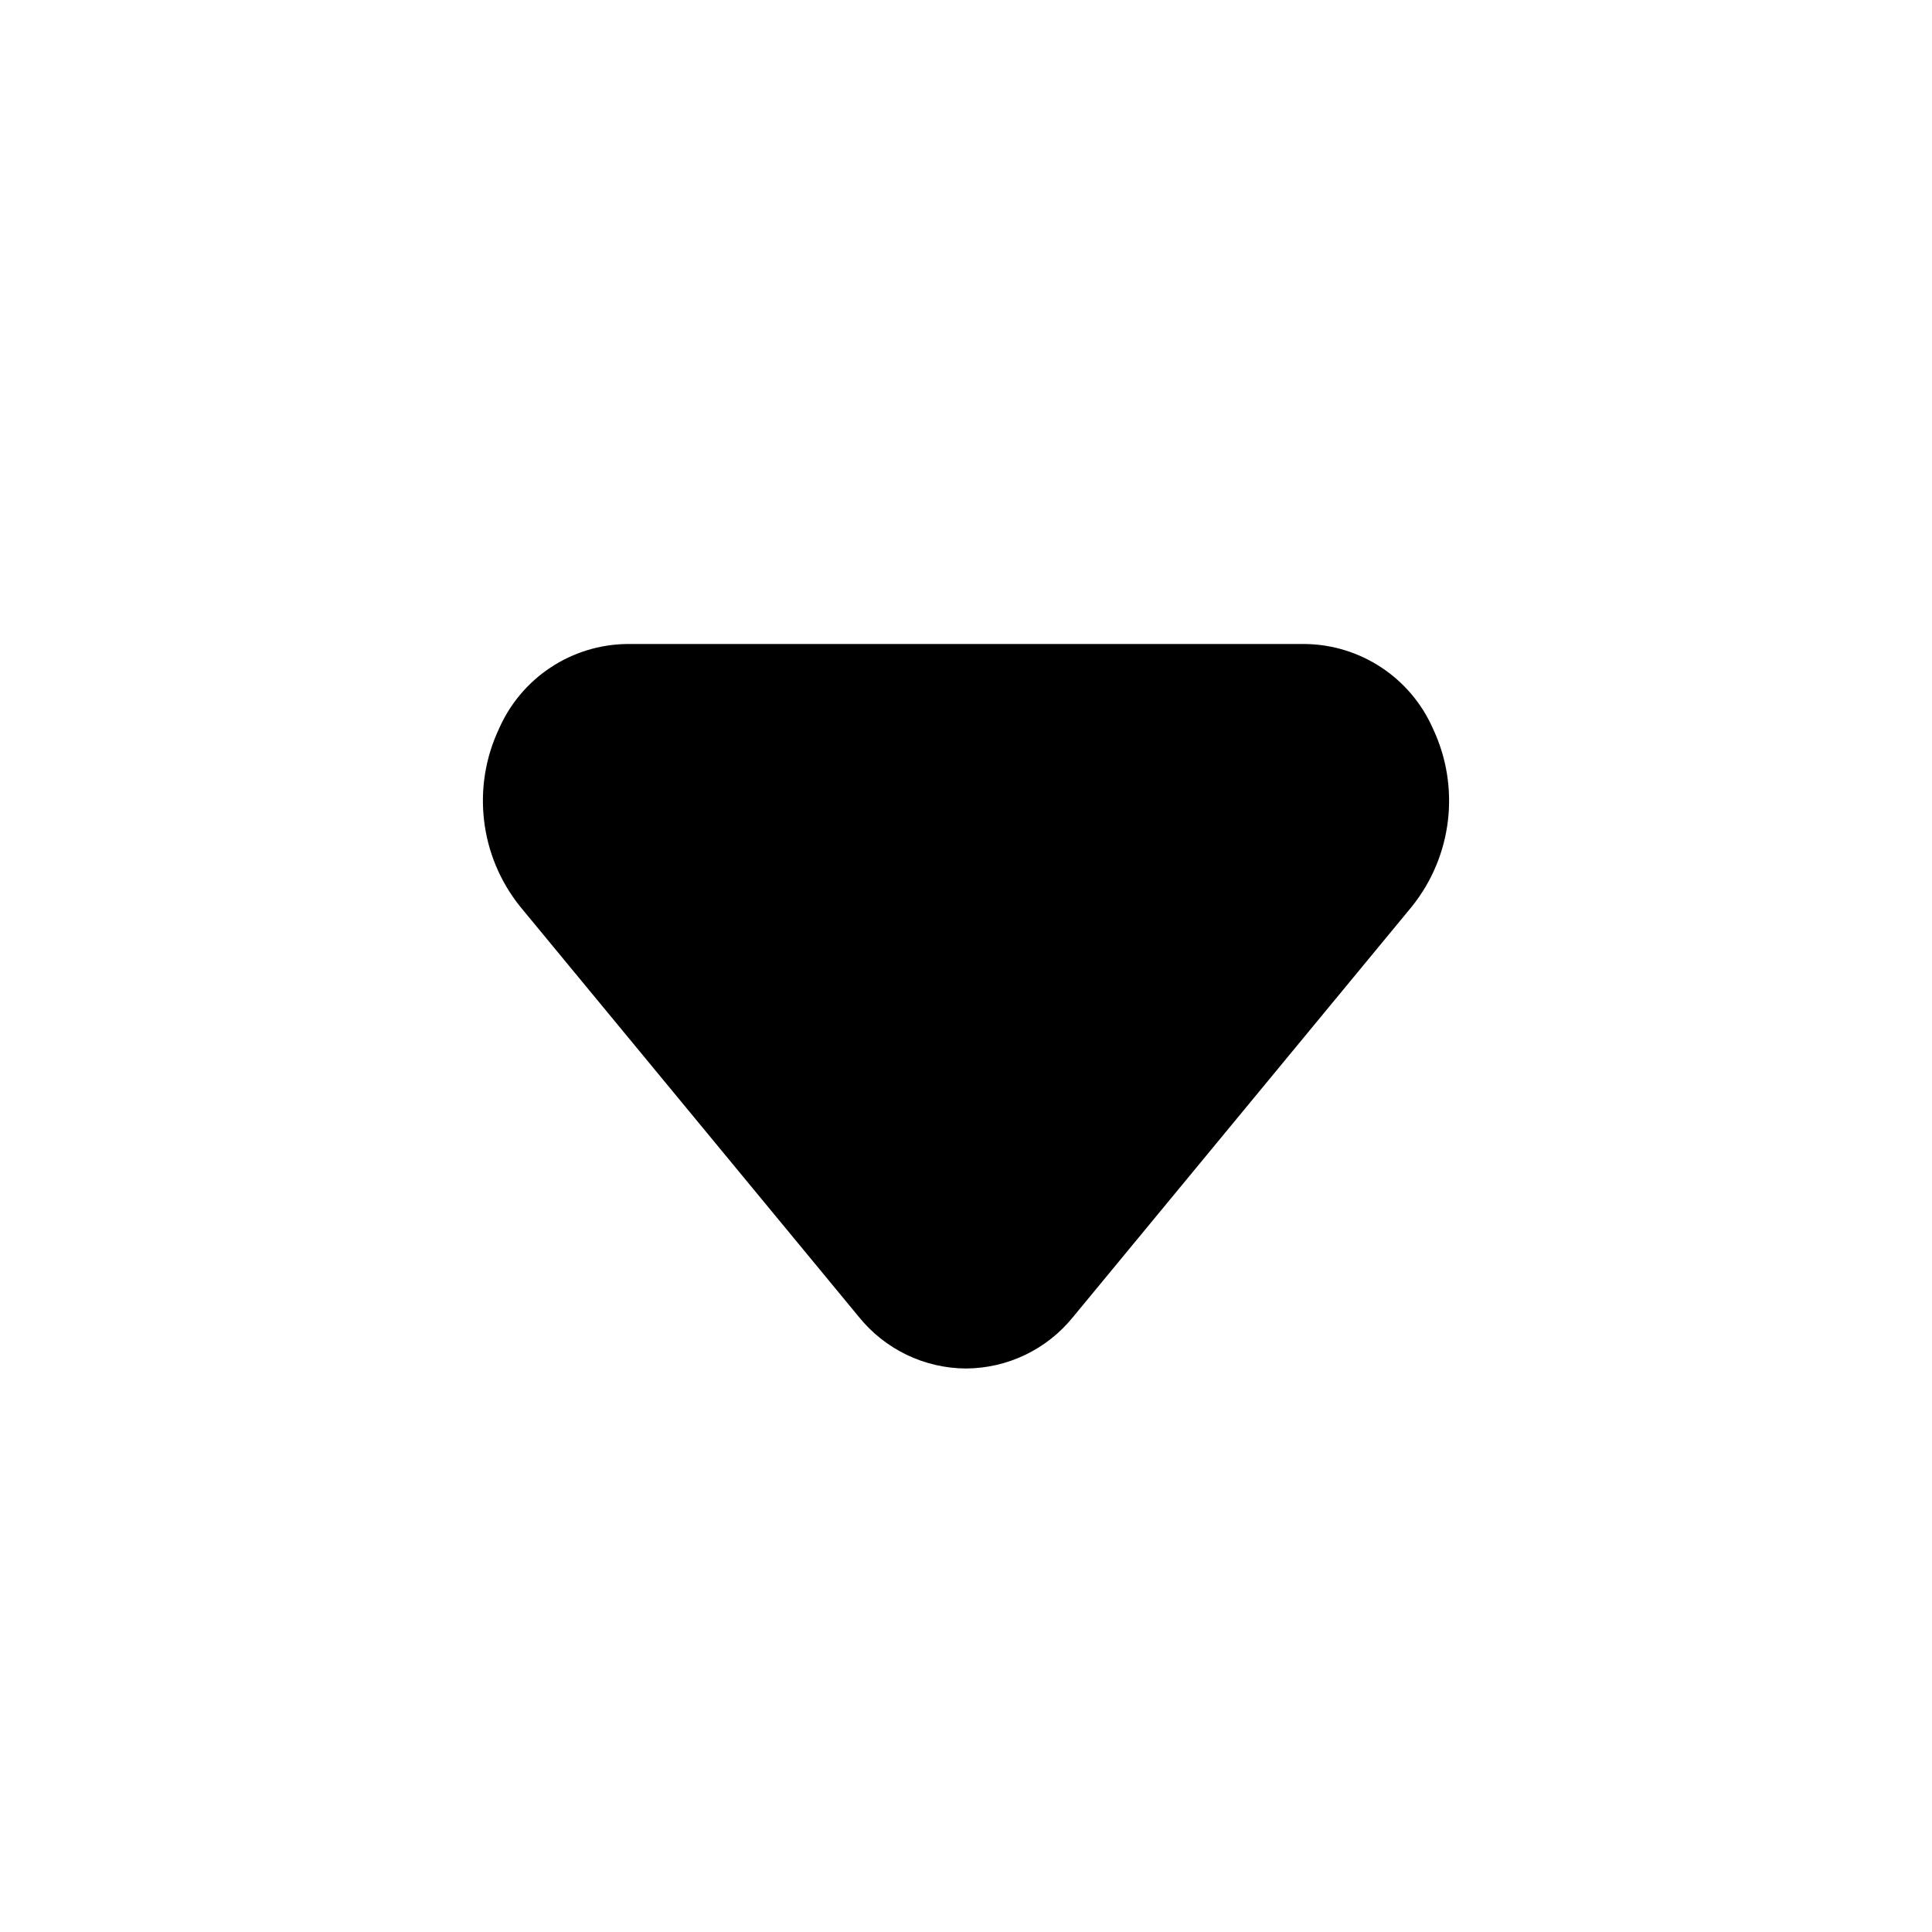
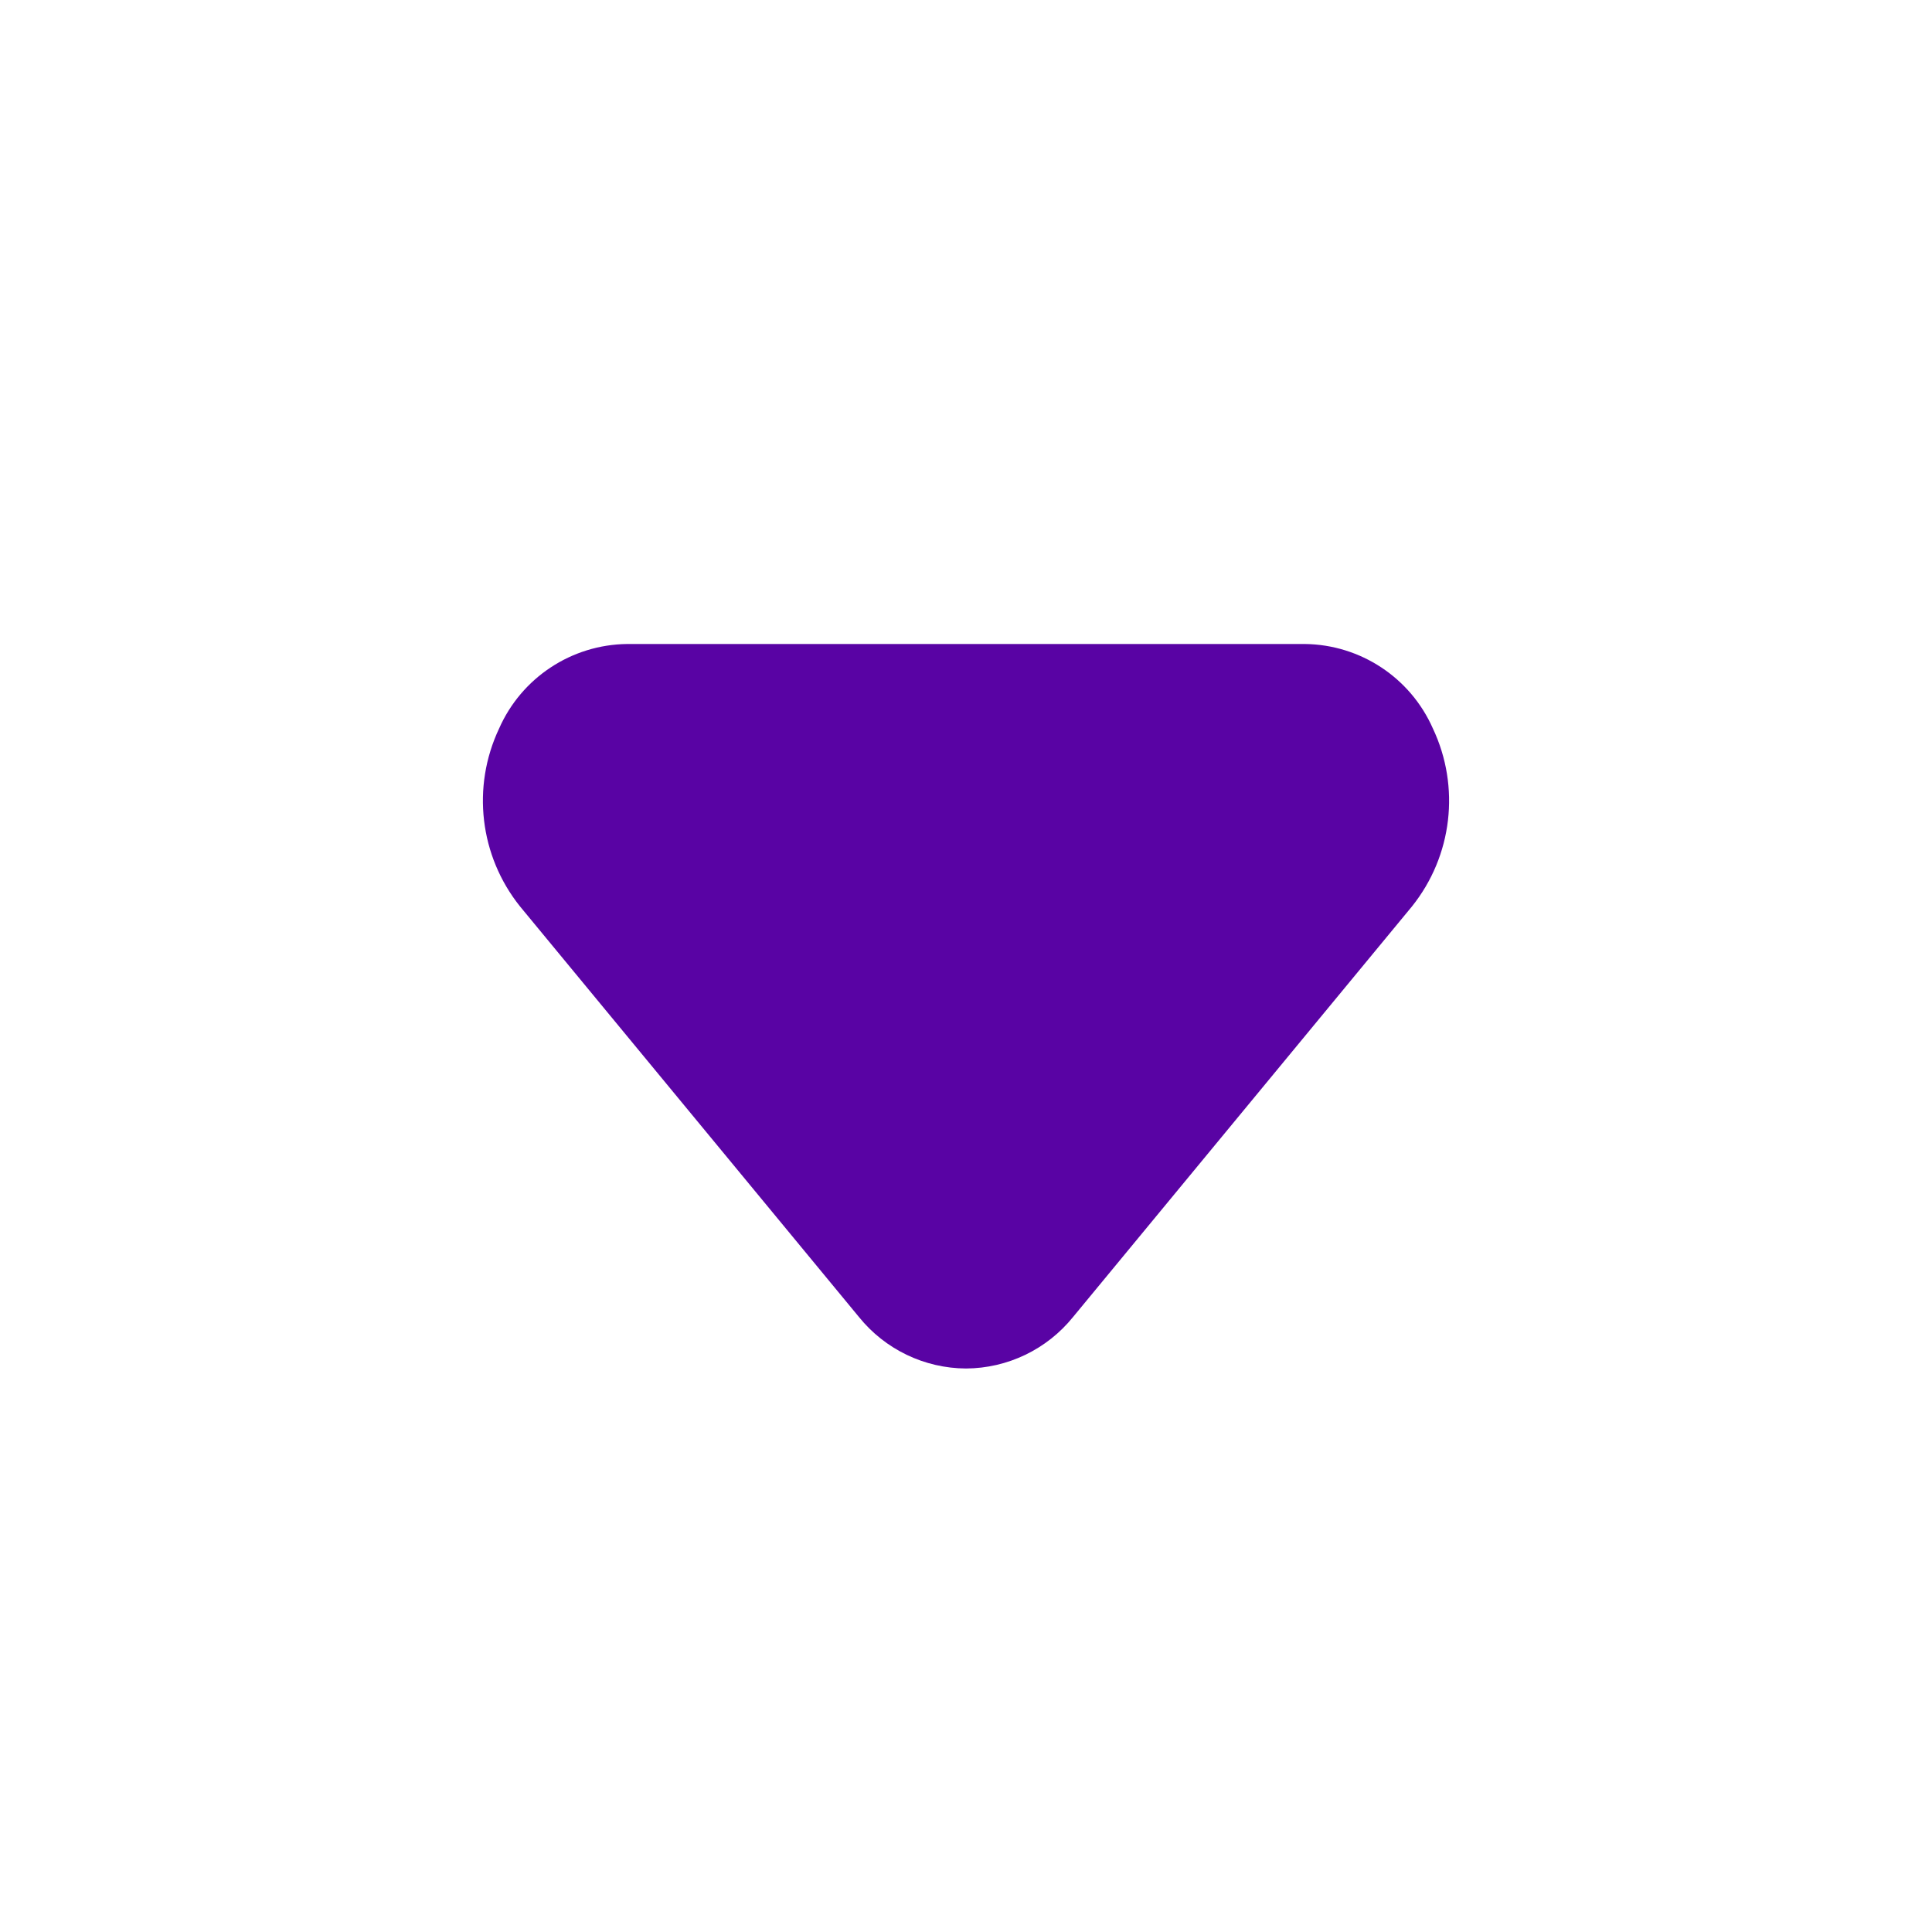
<svg xmlns="http://www.w3.org/2000/svg" width="64" height="64" viewBox="0 0 24 24">
-   <path fill="#000000" d="M12 17a1.72 1.72 0 0 1-1.33-.64l-4.21-5.1a2.1 2.1 0 0 1-.26-2.21A1.76 1.76 0 0 1 7.79 8h8.42a1.76 1.76 0 0 1 1.59 1.05a2.1 2.1 0 0 1-.26 2.21l-4.21 5.1A1.72 1.72 0 0 1 12 17Z" />
+   <path fill="#5903A4" d="M12 17a1.72 1.72 0 0 1-1.33-.64l-4.21-5.1a2.1 2.1 0 0 1-.26-2.21A1.76 1.76 0 0 1 7.79 8h8.42a1.76 1.76 0 0 1 1.59 1.05a2.1 2.1 0 0 1-.26 2.21l-4.21 5.1A1.72 1.72 0 0 1 12 17Z" />
</svg>
